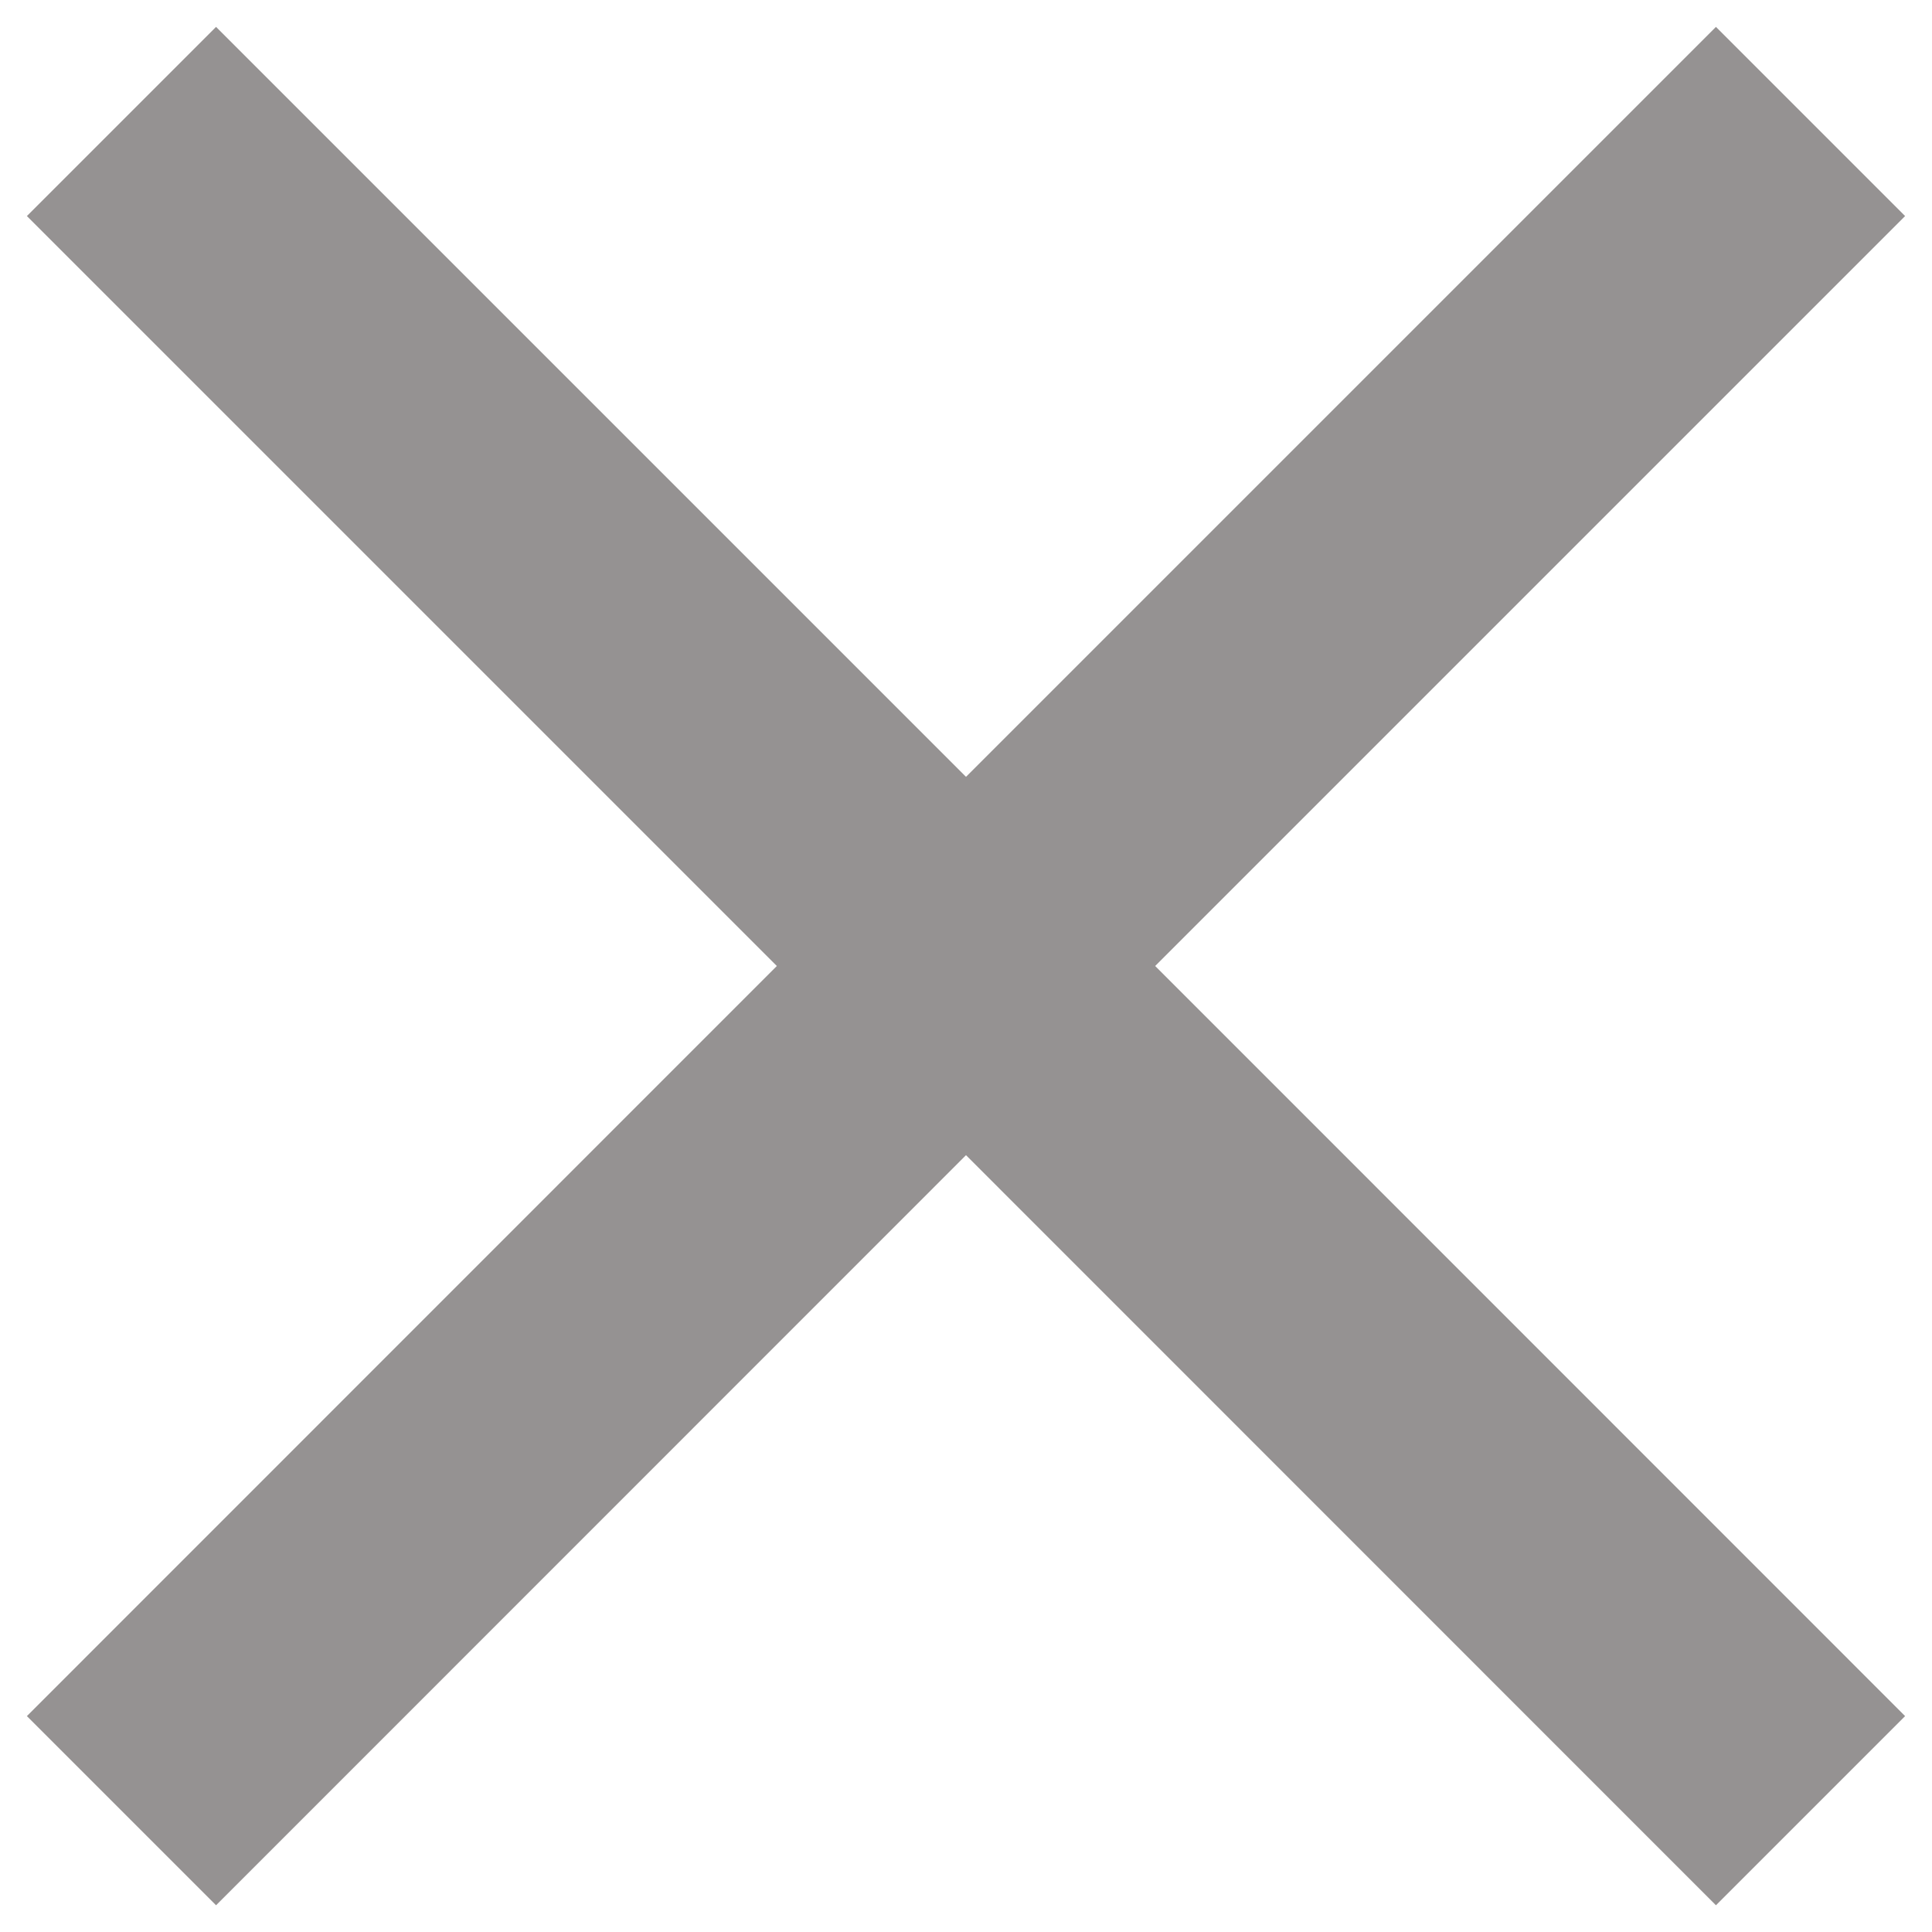
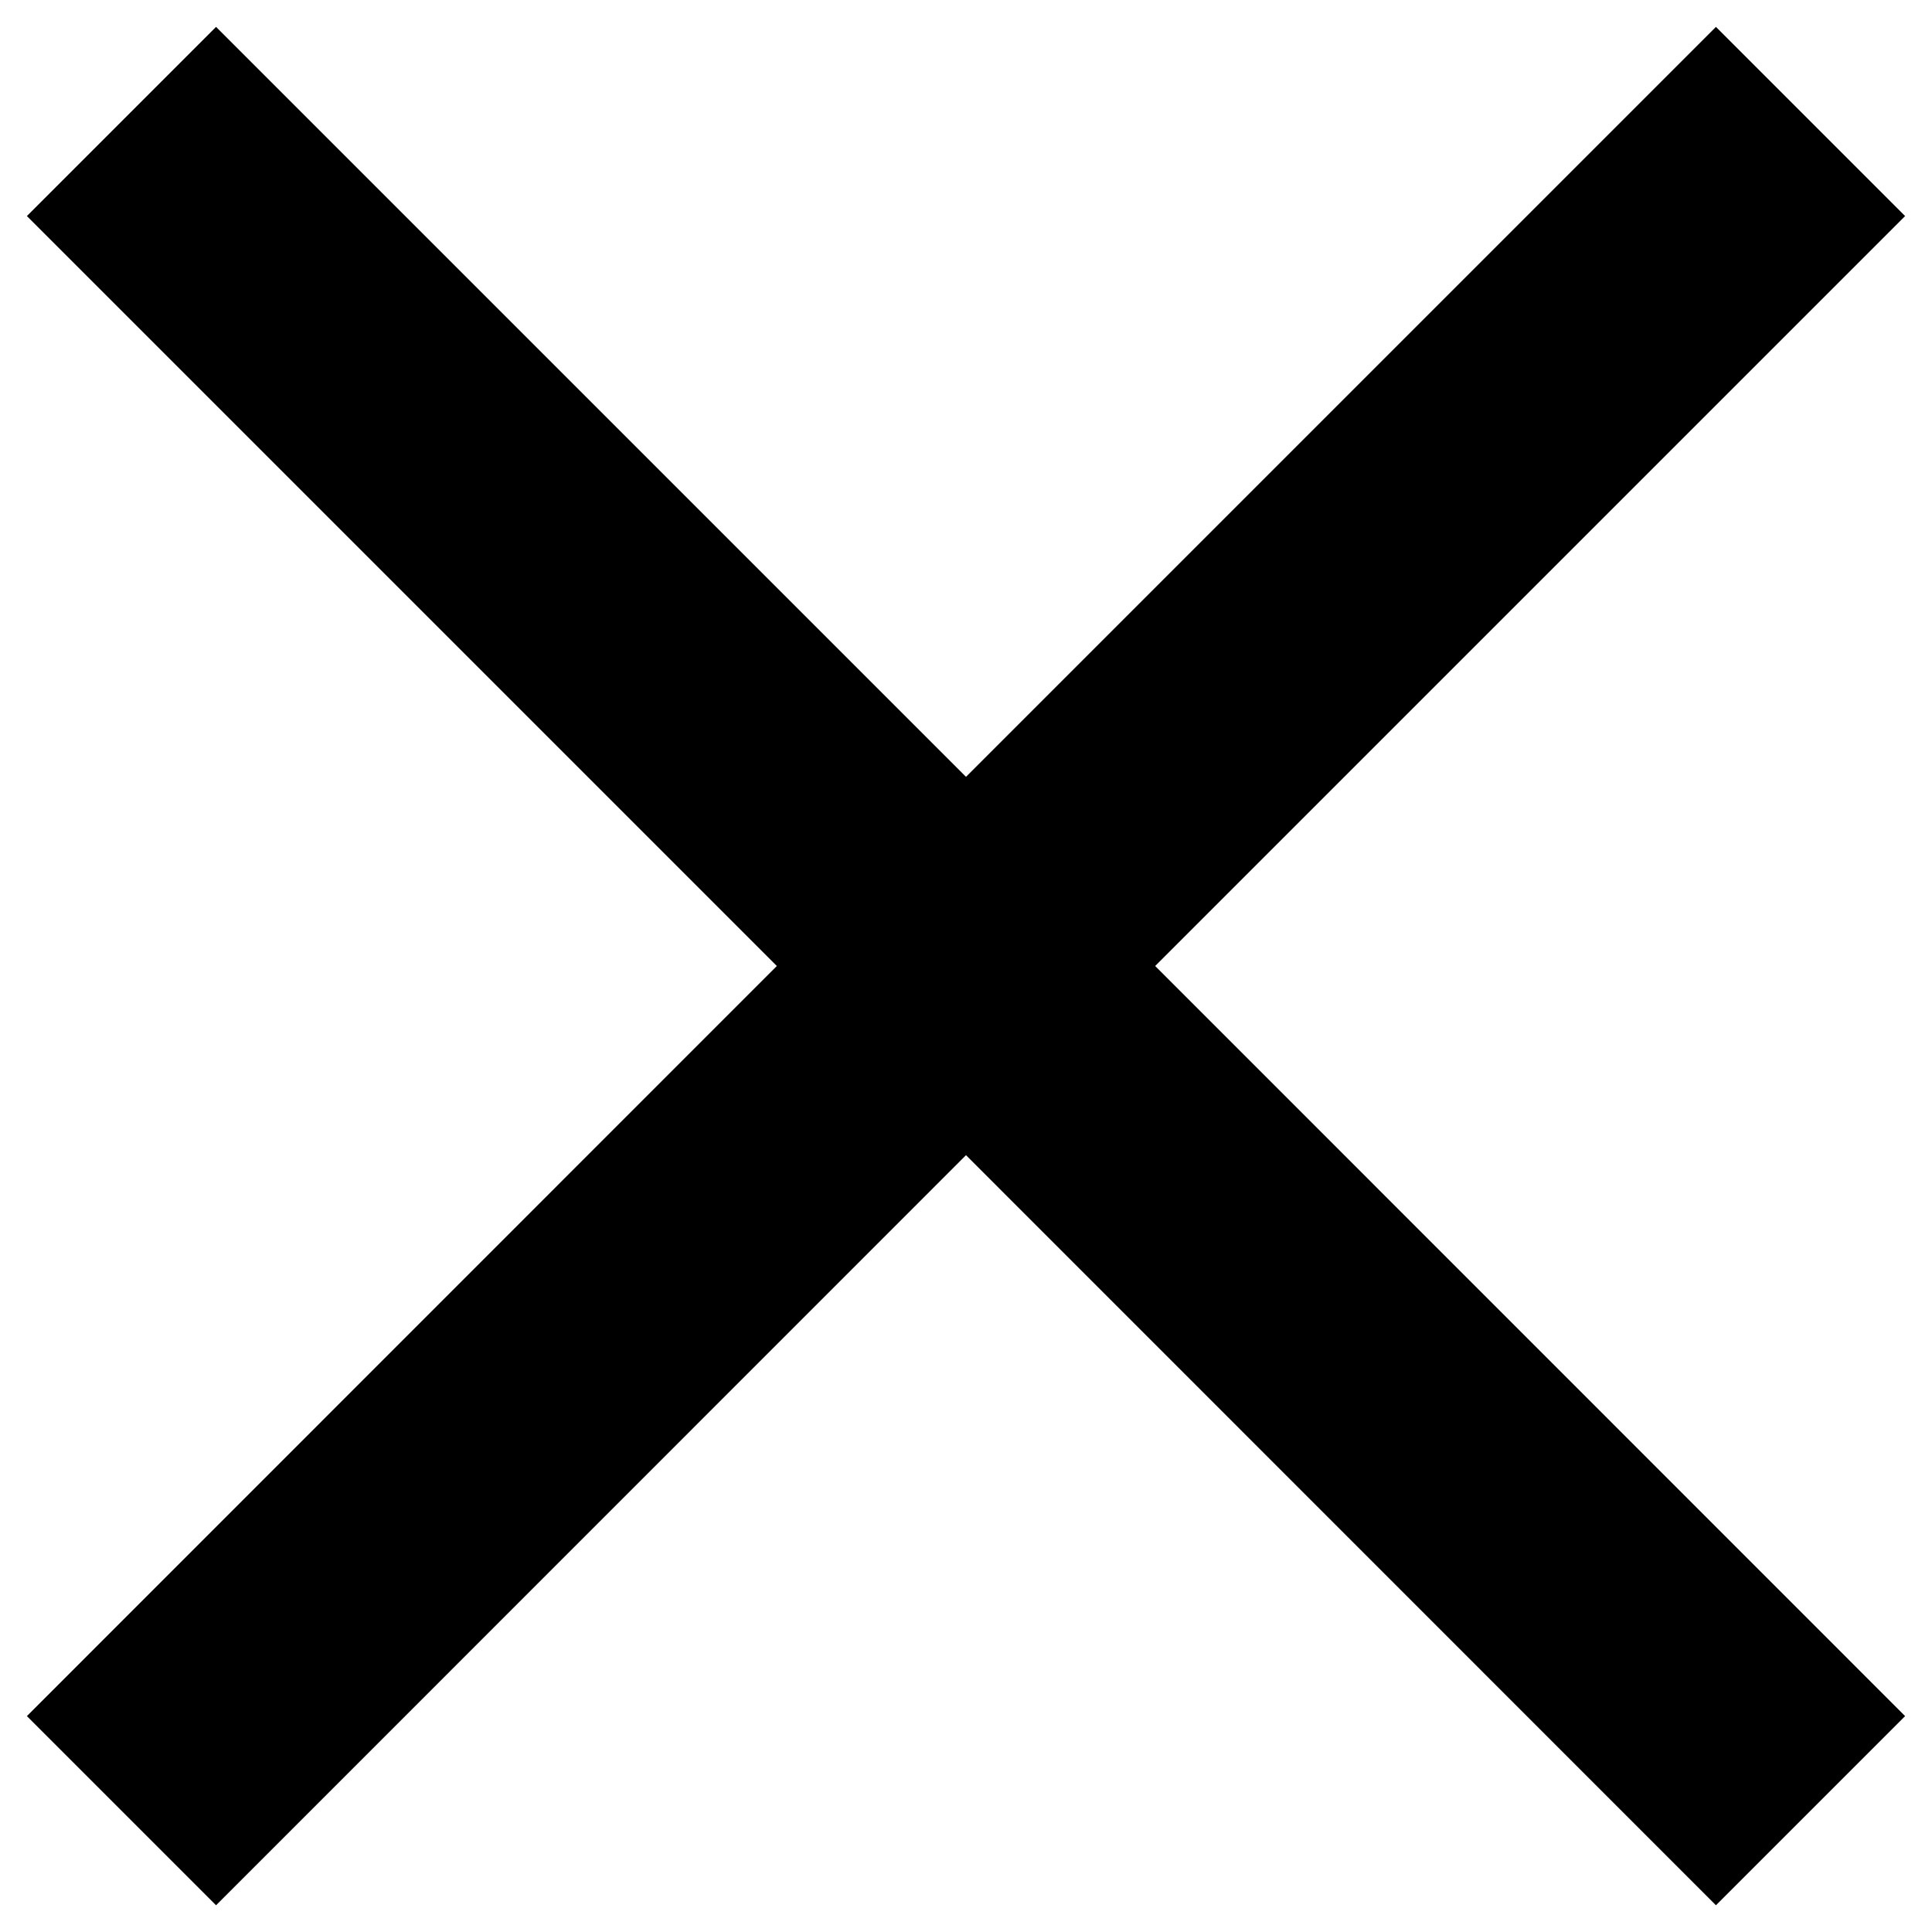
<svg xmlns="http://www.w3.org/2000/svg" width="18" height="18" viewBox="0 0 12 12" fill="none">
-   <path d="M11.833 1.342L10.658 0.167L6 4.825L1.342 0.167L0.167 1.342L4.825 6L0.167 10.659L1.342 11.834L6 7.175L10.658 11.834L11.833 10.659L7.175 6L11.833 1.342Z" fill="#959292" />
+   <path d="M11.833 1.342L10.658 0.167L6 4.825L1.342 0.167L0.167 1.342L4.825 6L0.167 10.659L1.342 11.834L6 7.175L10.658 11.834L11.833 10.659L7.175 6L11.833 1.342Z" fill="currentColor" />
</svg>
